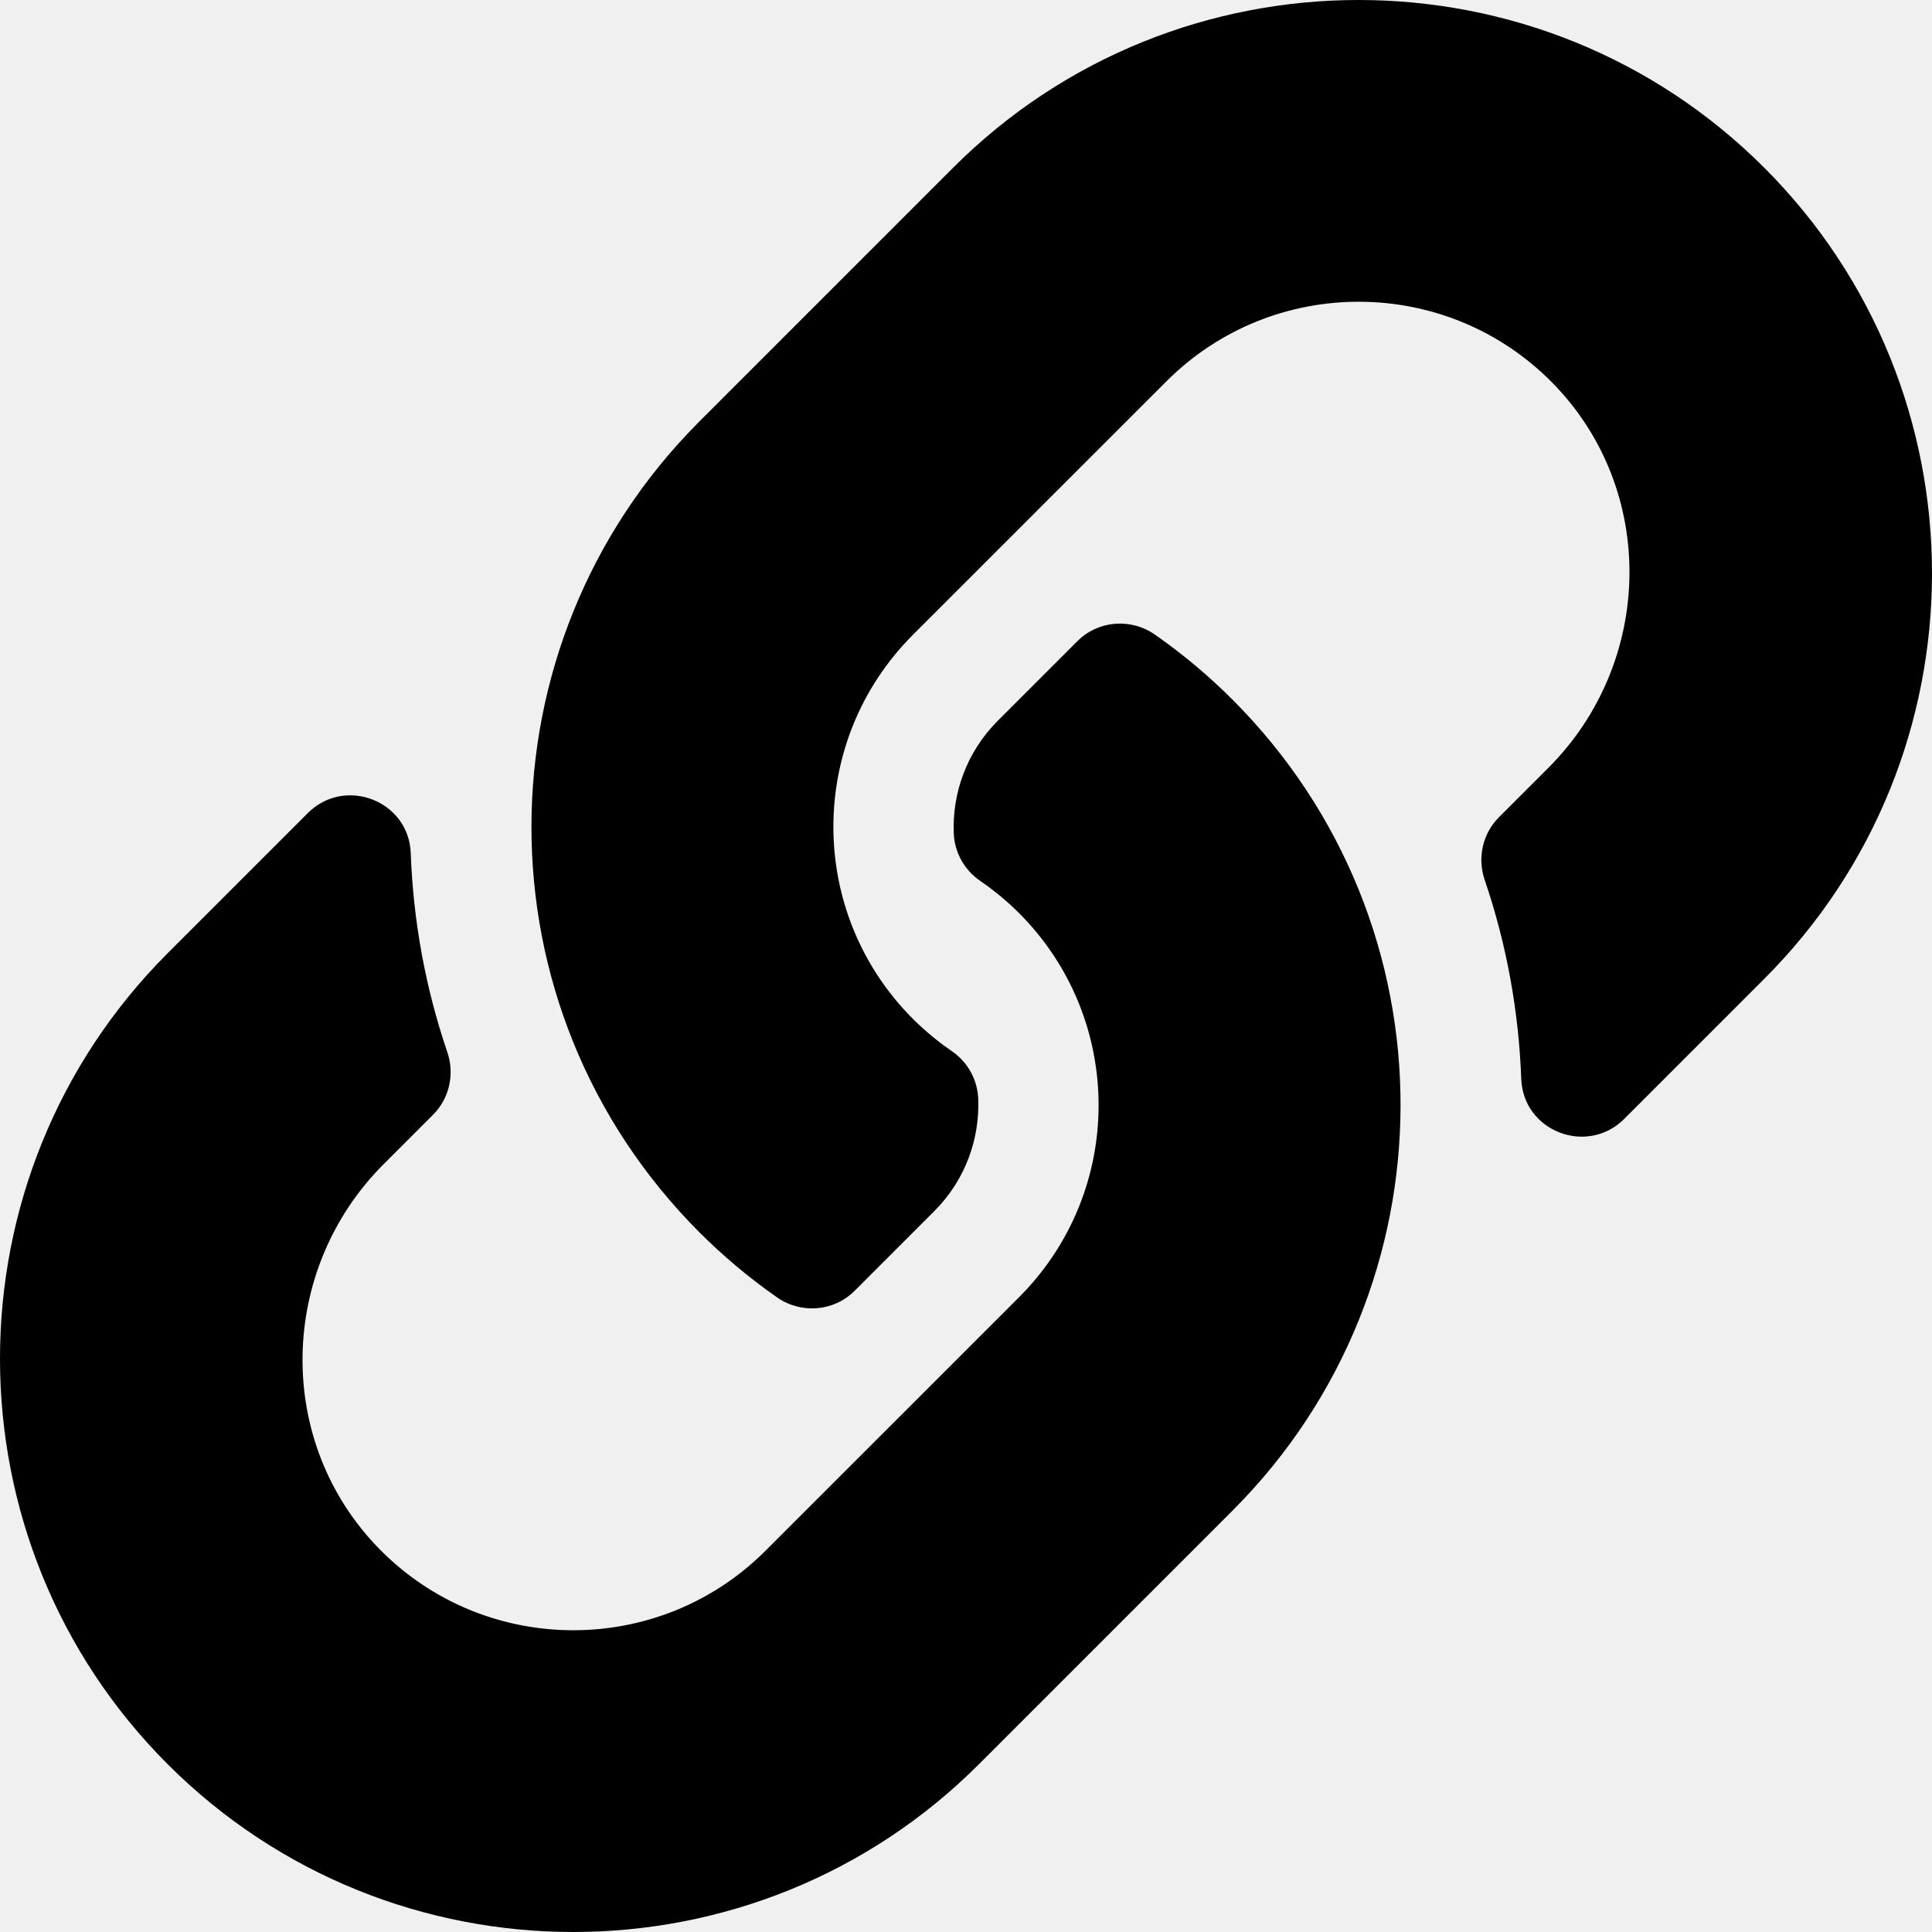
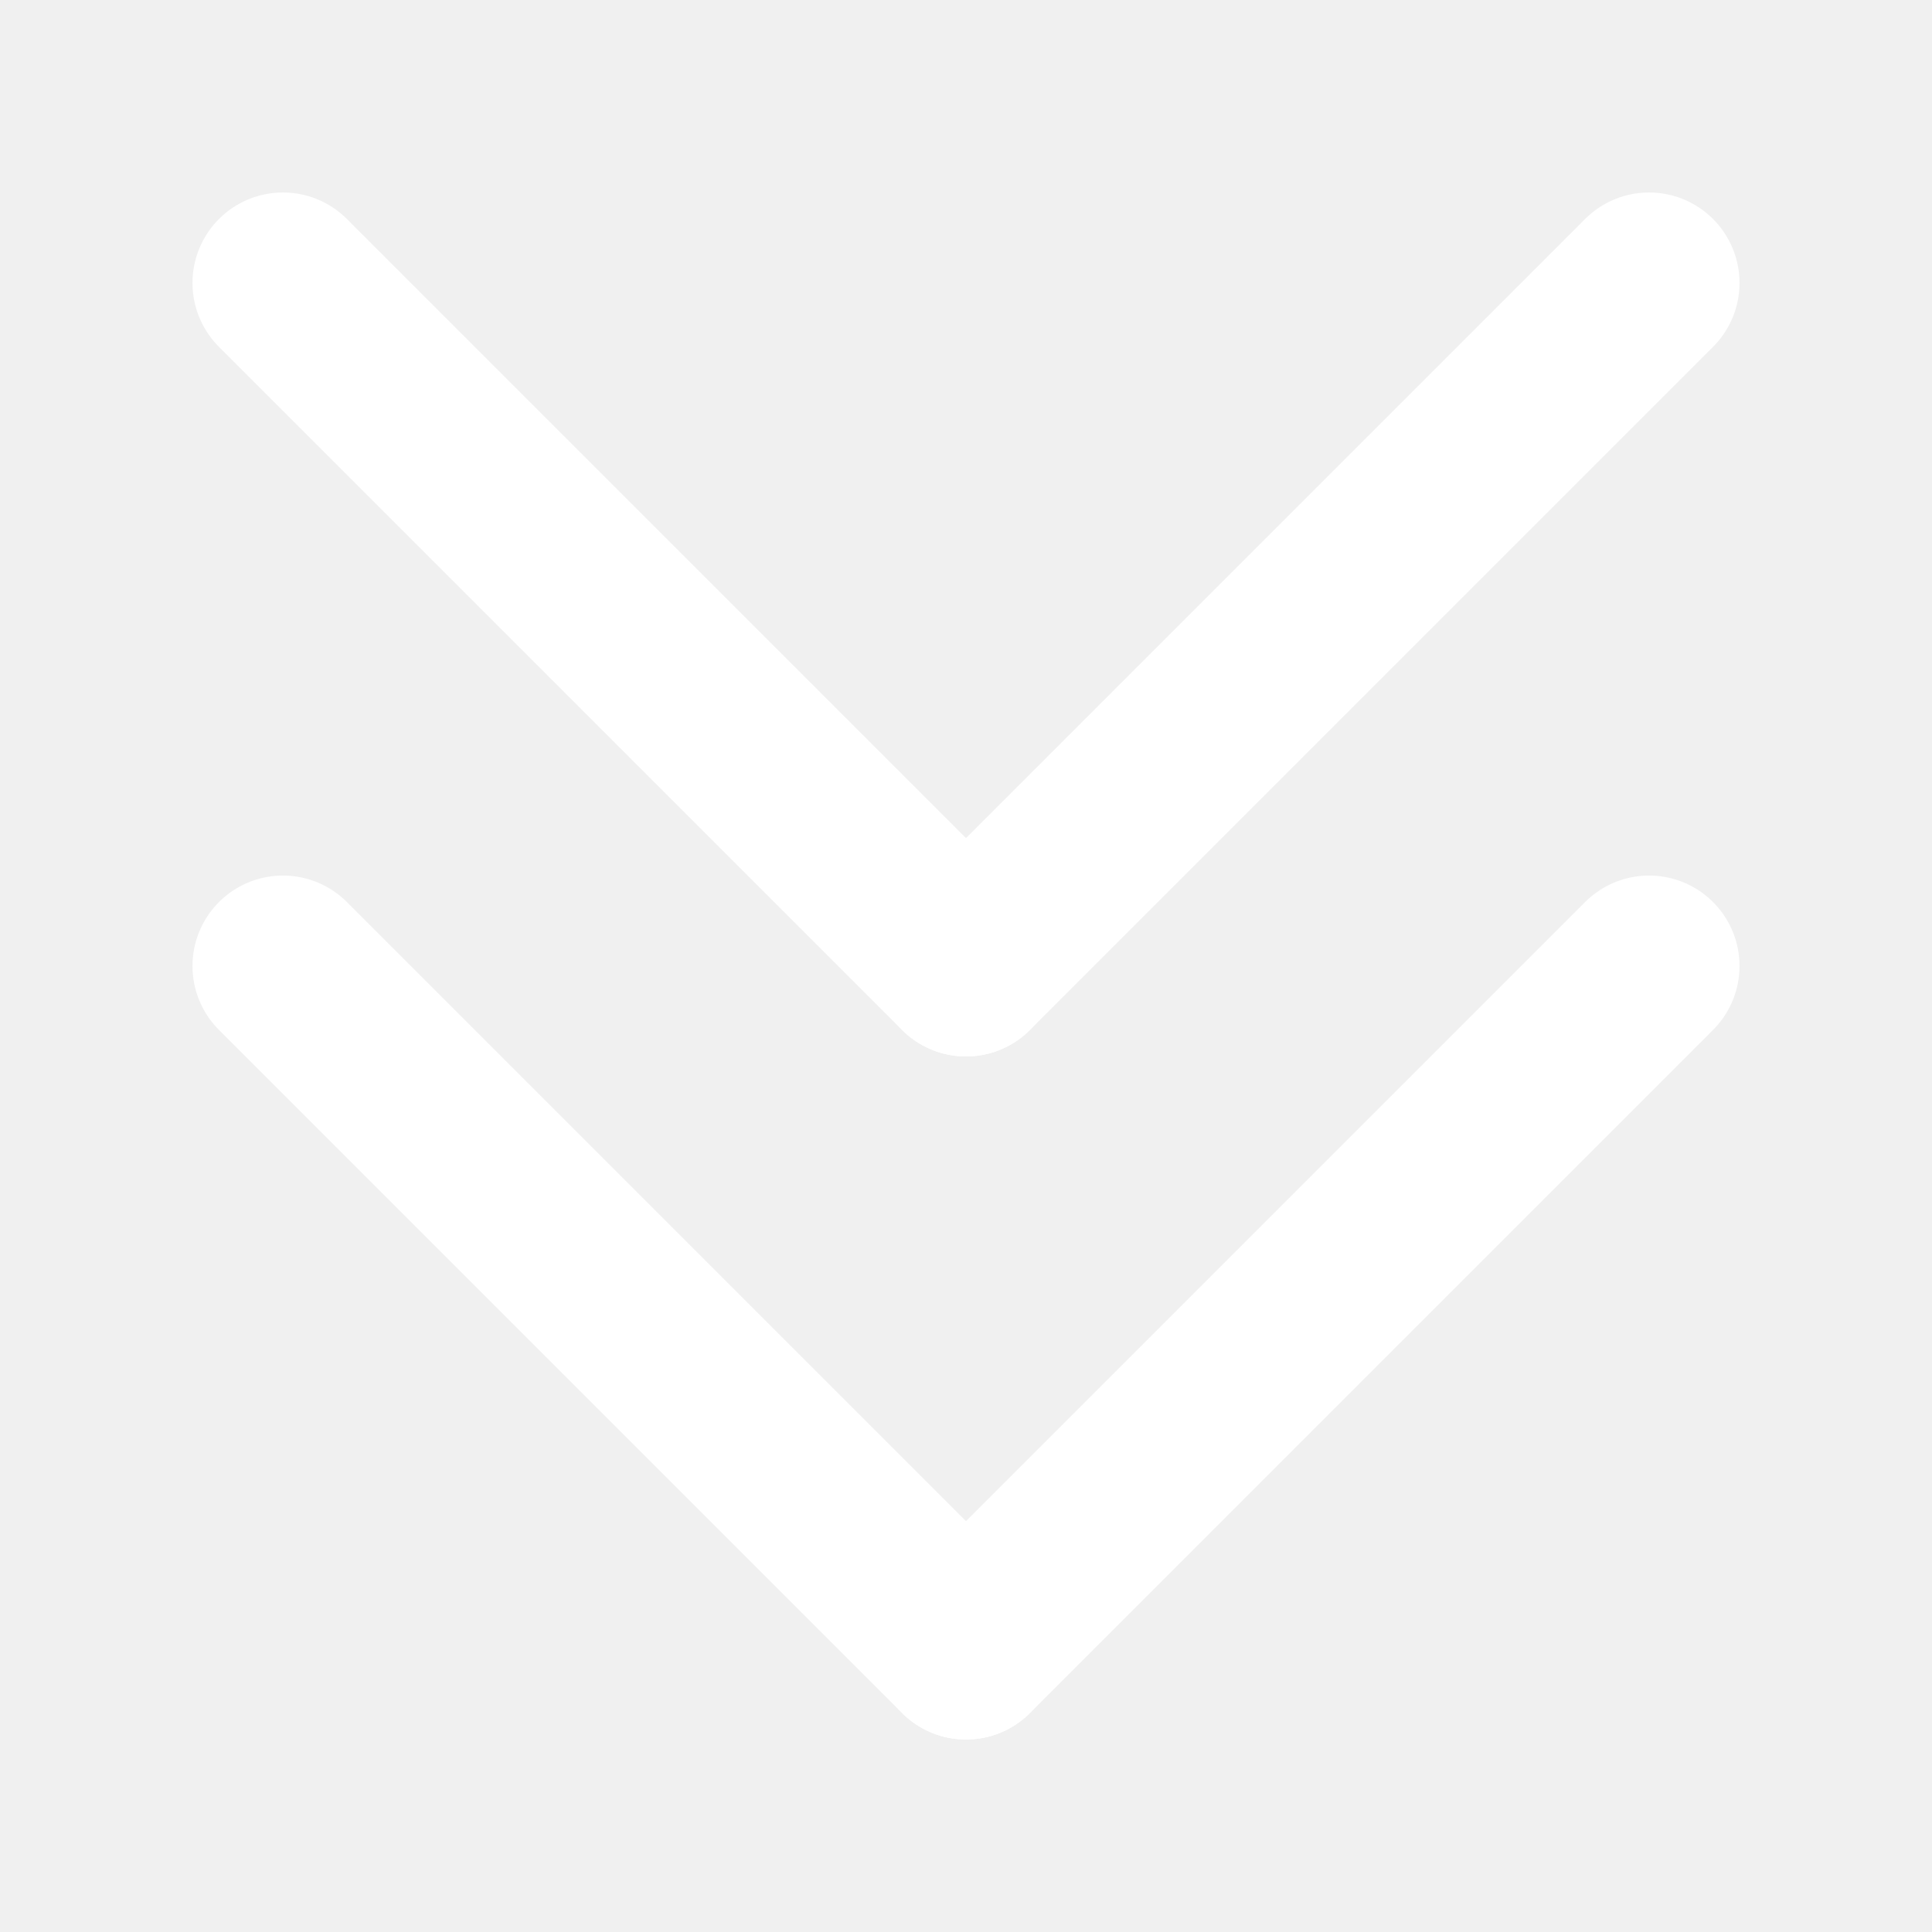
- <svg xmlns="http://www.w3.org/2000/svg" viewBox="0 0 512 512">
-   <path d="M326.612 185.391c59.747 59.809 58.927 155.698.36 214.59-.11.12-.24.25-.36.37l-67.2 67.2c-59.27 59.27-155.699 59.262-214.96 0-59.27-59.26-59.27-155.7 0-214.96l37.106-37.106c9.84-9.84 26.786-3.3 27.294 10.606.648 17.722 3.826 35.527 9.69 52.721 1.986 5.822.567 12.262-3.783 16.612l-13.087 13.087c-28.026 28.026-28.905 73.66-1.155 101.96 28.024 28.579 74.086 28.749 102.325.51l67.2-67.19c28.191-28.191 28.073-73.757 0-101.83-3.701-3.694-7.429-6.564-10.341-8.569a16.037 16.037 0 0 1-6.947-12.606c-.396-10.567 3.348-21.456 11.698-29.806l21.054-21.055c5.521-5.521 14.182-6.199 20.584-1.731a152.482 152.482 0 0 1 20.522 17.197zM467.547 44.449c-59.261-59.262-155.69-59.27-214.96 0l-67.2 67.2c-.12.12-.25.25-.36.37-58.566 58.892-59.387 154.781.36 214.59a152.454 152.454 0 0 0 20.521 17.196c6.402 4.468 15.064 3.789 20.584-1.731l21.054-21.055c8.35-8.35 12.094-19.239 11.698-29.806a16.037 16.037 0 0 0-6.947-12.606c-2.912-2.005-6.64-4.875-10.341-8.569-28.073-28.073-28.191-73.639 0-101.83l67.2-67.19c28.239-28.239 74.3-28.069 102.325.51 27.75 28.3 26.872 73.934-1.155 101.96l-13.087 13.087c-4.35 4.35-5.769 10.79-3.783 16.612 5.864 17.194 9.042 34.999 9.69 52.721.509 13.906 17.454 20.446 27.294 10.606l37.106-37.106c59.271-59.259 59.271-155.699.001-214.959z" />
+ <svg xmlns="http://www.w3.org/2000/svg" width="100%" height="100%" viewBox="0 0 512 512" version="1.1" xml:space="preserve" style="fill-rule:evenodd;clip-rule:evenodd;stroke-linecap:round;stroke-linejoin:round;stroke-miterlimit:1.5;">
+   <path d="M74.981,74.981l181.019,181.019" style="fill:#1e1e1e;stroke:#fff;stroke-width:47.94px;" />
+   <path d="M437.019,74.981l-181.019,181.019" style="fill:#1e1e1e;stroke:#fff;stroke-width:47.94px;" />
+   <path d="M74.981,256l181.019,181.019" style="fill:#1e1e1e;stroke:#fff;stroke-width:47.94px;" />
+   <path d="M437.019,256l-181.019,181.019" style="fill:#1e1e1e;stroke:#fff;stroke-width:47.94px;" />
</svg>
